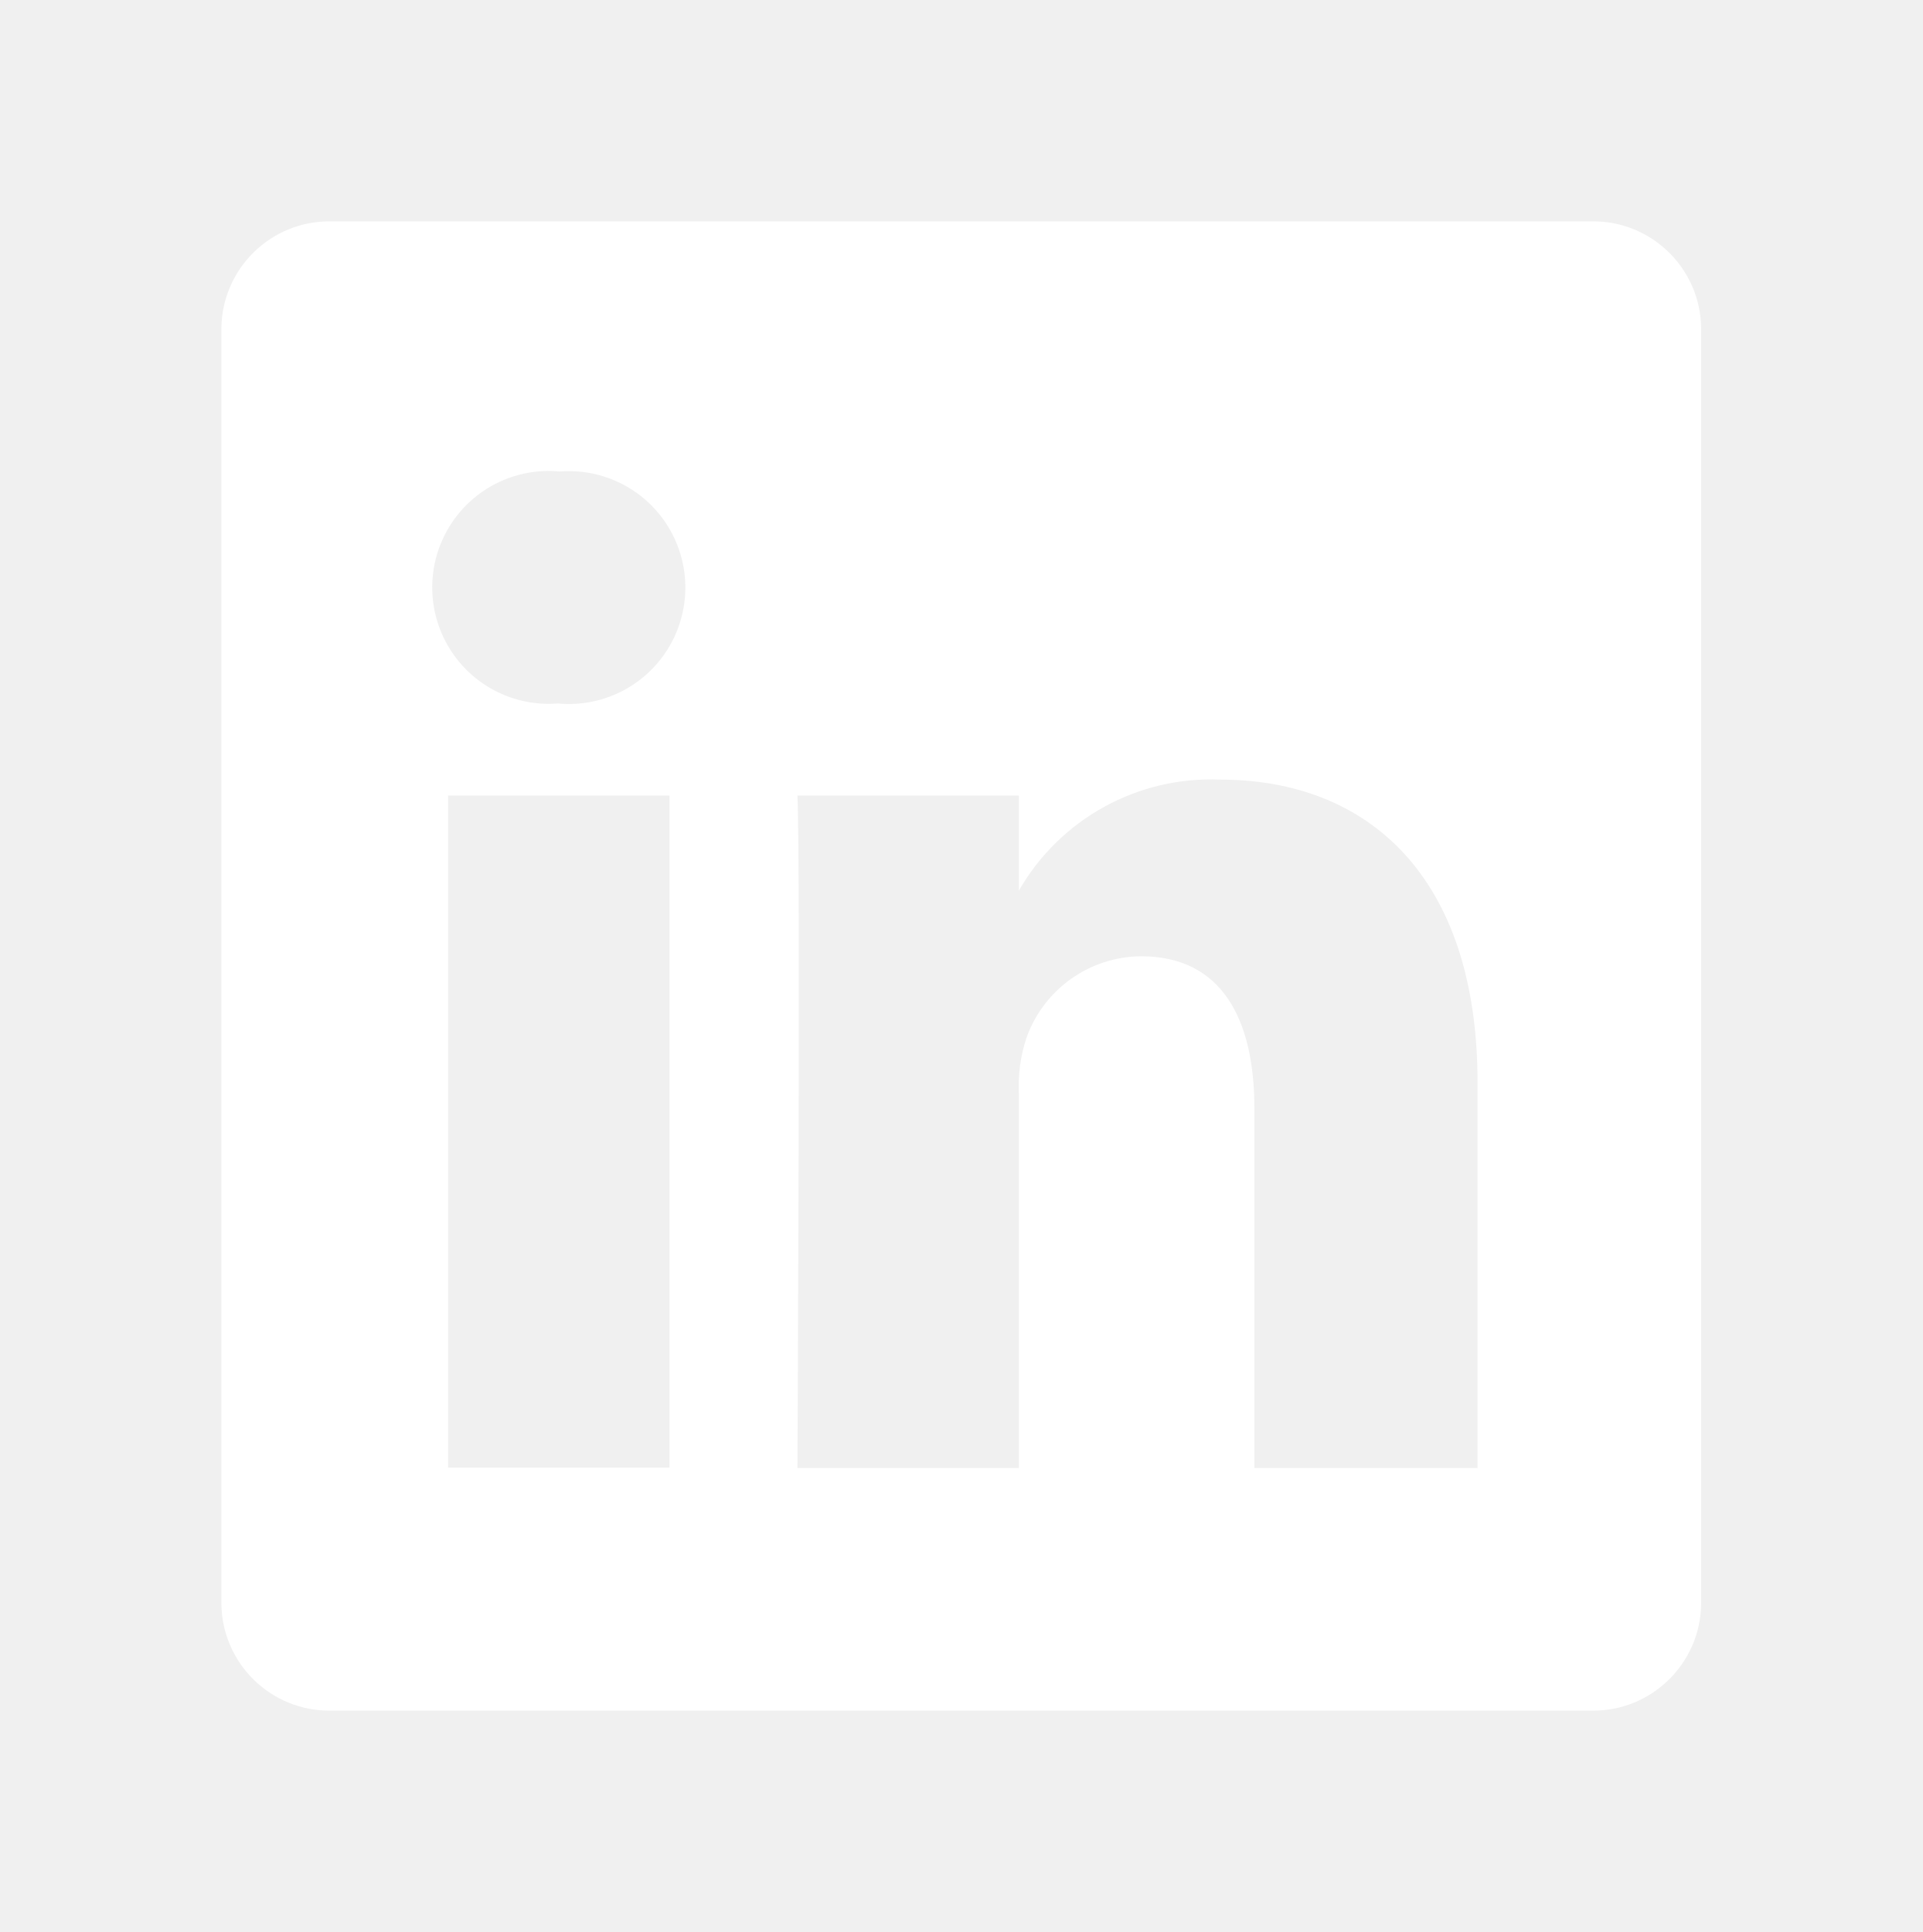
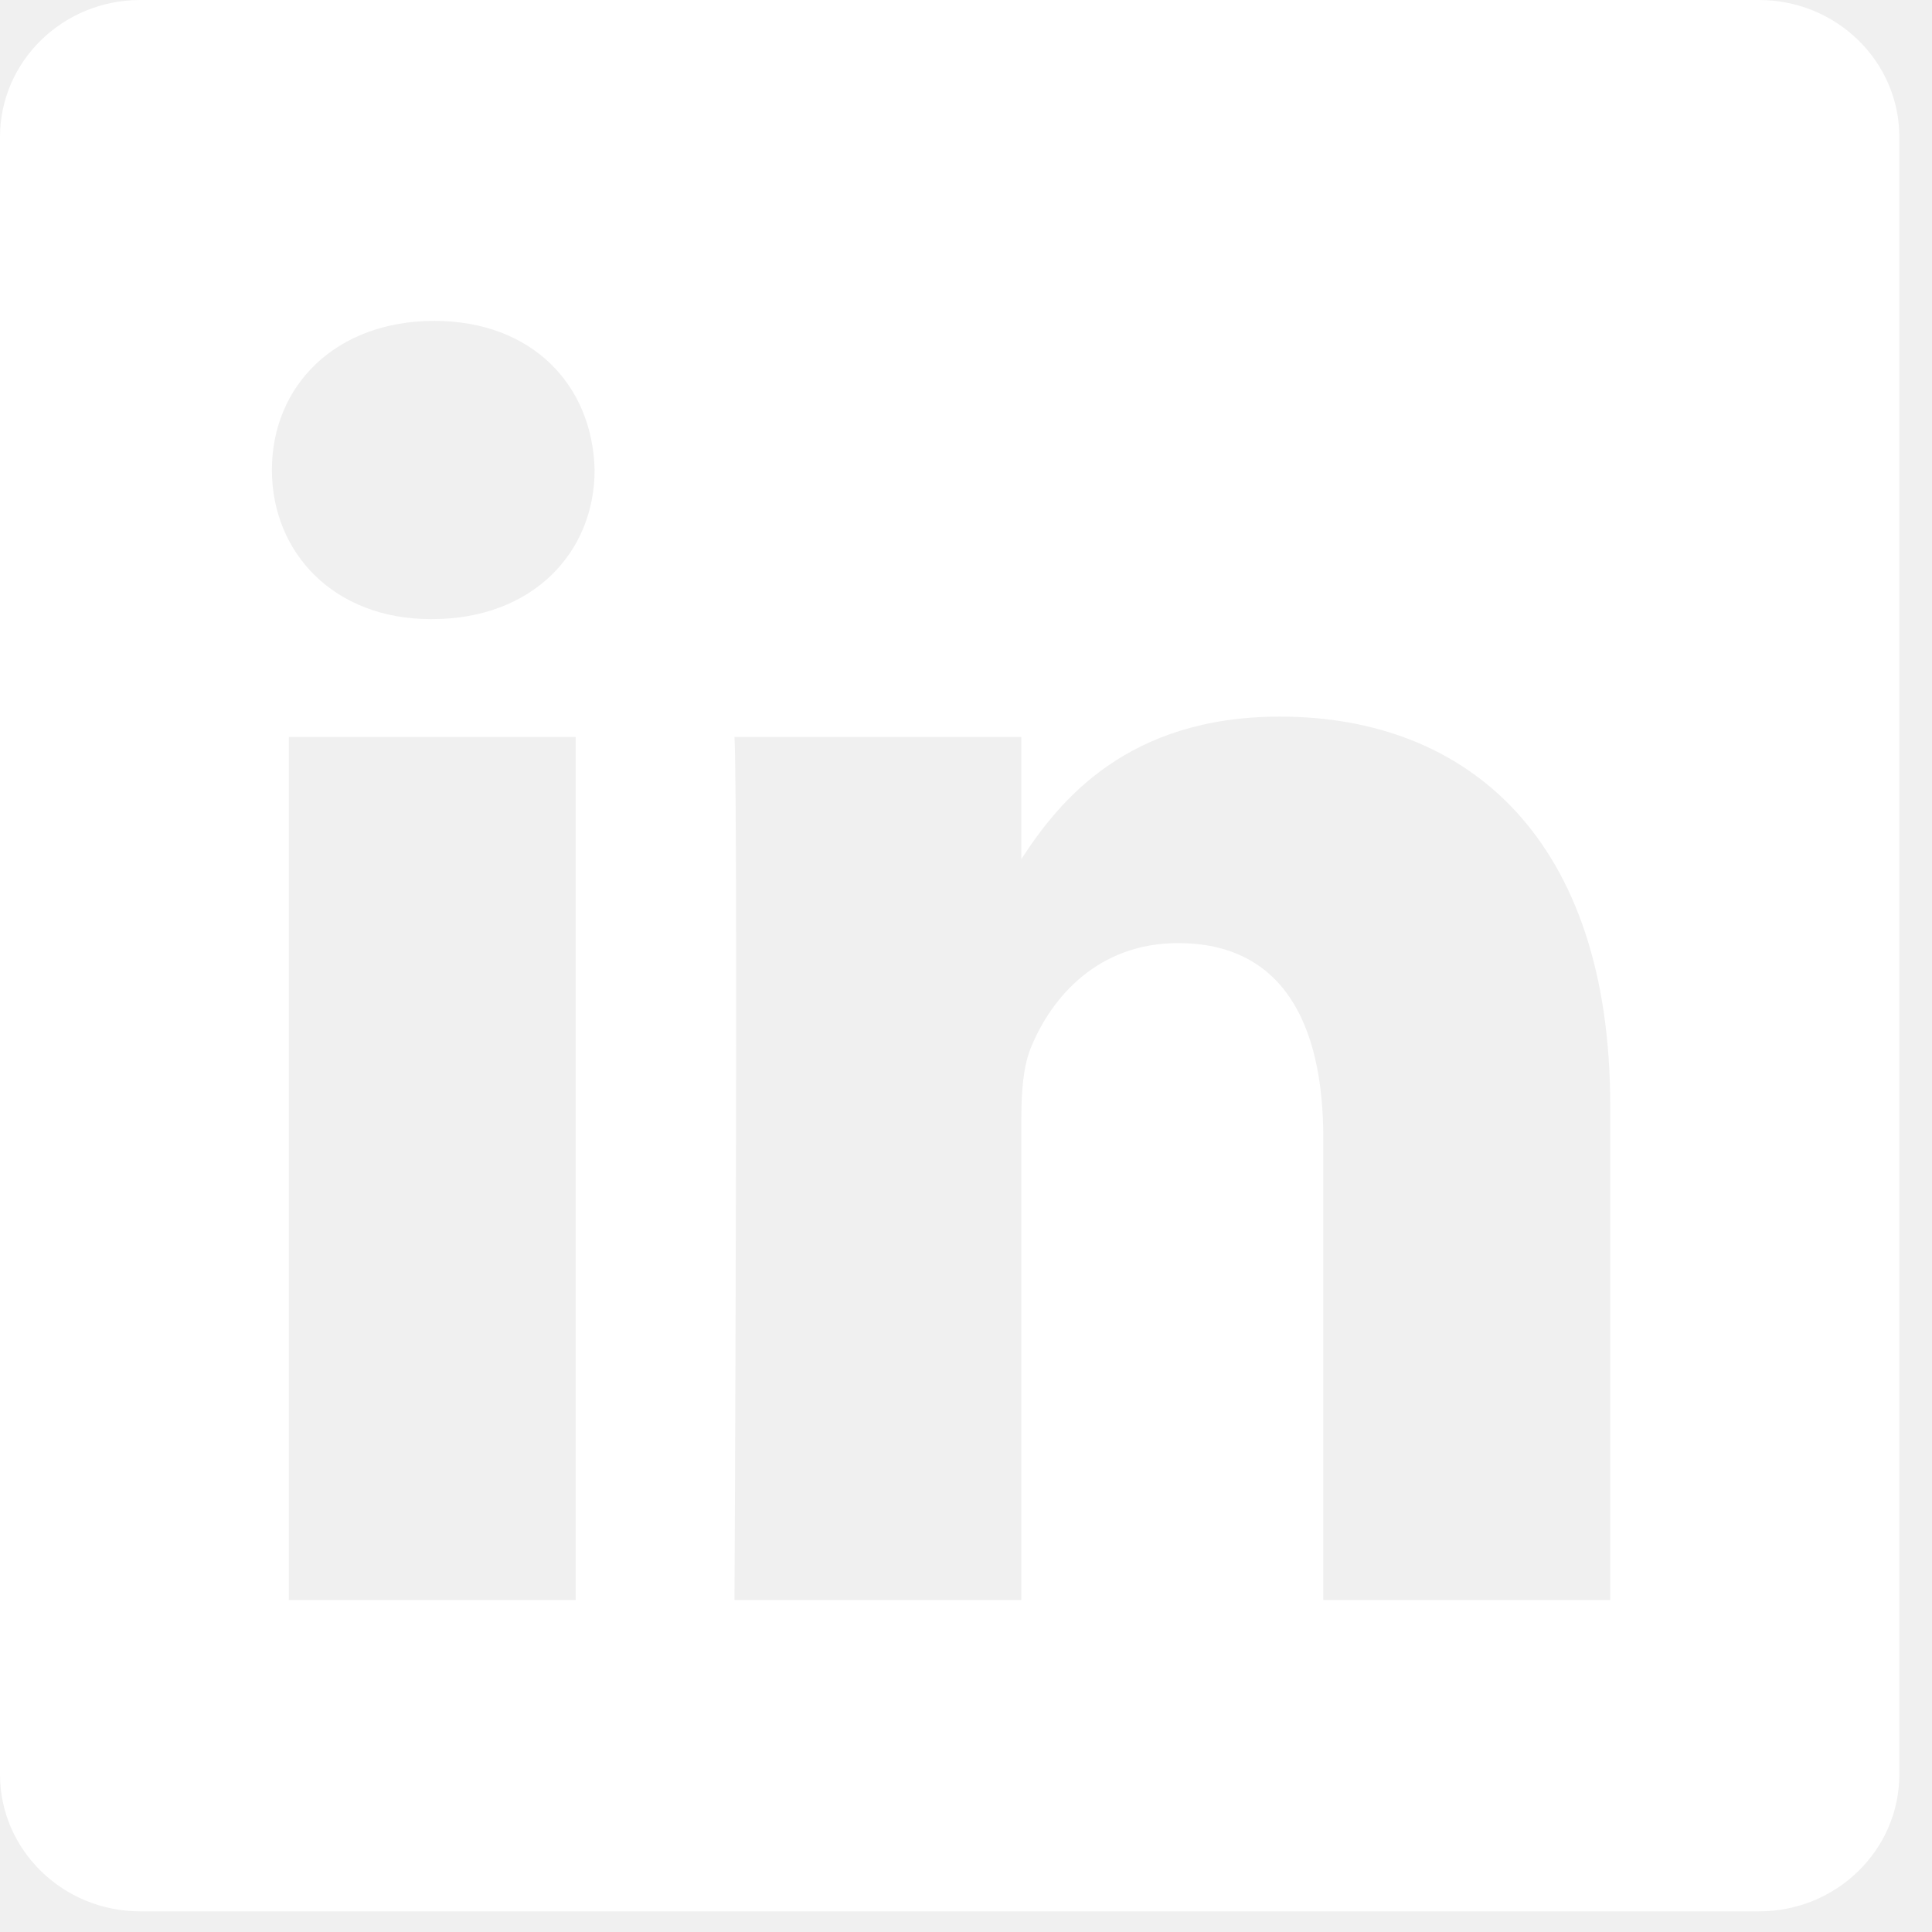
- <svg xmlns="http://www.w3.org/2000/svg" id="Layer_1" data-name="Layer 1" viewBox="0 0 43.42 43.64">
-   <defs>
-     <style>.cls-1{fill:none;clip-rule:evenodd;}.cls-2{clip-path:url(#clip-path);}.cls-3{fill:#fff;}</style>
-     <clipPath id="clip-path" transform="translate(4.81 4.75)">
-       <path class="cls-1" d="M28.52,28.41h-5V20.28c0-2-.73-3.43-2.56-3.43a2.77,2.77,0,0,0-2.59,1.85,3.46,3.46,0,0,0-.17,1.23v8.48h-5s0.07-13.76,0-15.19h5v2.15a5,5,0,0,1,4.55-2.51c3.32,0,5.81,2.17,5.81,6.84v8.71h0ZM7.79,11.14h0A2.63,2.63,0,1,1,7.83,5.9,2.63,2.63,0,1,1,7.79,11.14Zm2.52,17.26h-5V13.22h5V28.41ZM31.14,0.25H2.66A2.44,2.44,0,0,0,.19,2.66V31.48a2.44,2.44,0,0,0,2.47,2.41H31.14a2.44,2.44,0,0,0,2.47-2.41V2.66A2.44,2.44,0,0,0,31.14.25Z" />
-     </clipPath>
-   </defs>
-   <g class="cls-2">
-     <rect class="cls-3" width="43.42" height="43.64" />
+ <svg xmlns="http://www.w3.org/2000/svg" width="34px" height="34px" viewBox="0 0 34 34" version="1.1">
+   <defs />
+   <g id="Page-1" stroke="none" stroke-width="1" fill="none" fill-rule="evenodd">
+     <path d="M30.954,0 L2.469,0 C1.106,0 0,1.079 0,2.41 L0,31.228 C0,32.557 1.106,33.637 2.469,33.637 L30.954,33.637 C32.319,33.637 33.425,32.557 33.425,31.228 L33.425,2.41 C33.425,1.079 32.319,0 30.954,0 L30.954,0 Z M10.131,28.158 L5.083,28.158 L5.083,12.97 L10.131,12.97 L10.131,28.158 L10.131,28.158 Z M7.607,10.895 L7.574,10.895 C5.88,10.895 4.785,9.728 4.785,8.271 C4.785,6.781 5.914,5.647 7.641,5.647 C9.368,5.647 10.43,6.781 10.464,8.271 C10.464,9.728 9.367,10.895 7.607,10.895 L7.607,10.895 Z M28.336,28.158 L23.288,28.158 L23.288,20.031 C23.288,17.99 22.557,16.597 20.731,16.597 C19.336,16.597 18.506,17.536 18.14,18.443 C18.007,18.767 17.974,19.22 17.974,19.675 L17.974,28.157 L12.926,28.157 C12.926,28.157 12.992,14.393 12.926,12.969 L17.974,12.969 L17.974,15.119 C18.645,14.084 19.845,12.611 22.525,12.611 C25.846,12.611 28.337,14.782 28.337,19.448 L28.337,28.158 L28.336,28.158 Z" id="Shape" fill="#FFFFFF" />
  </g>
</svg>
